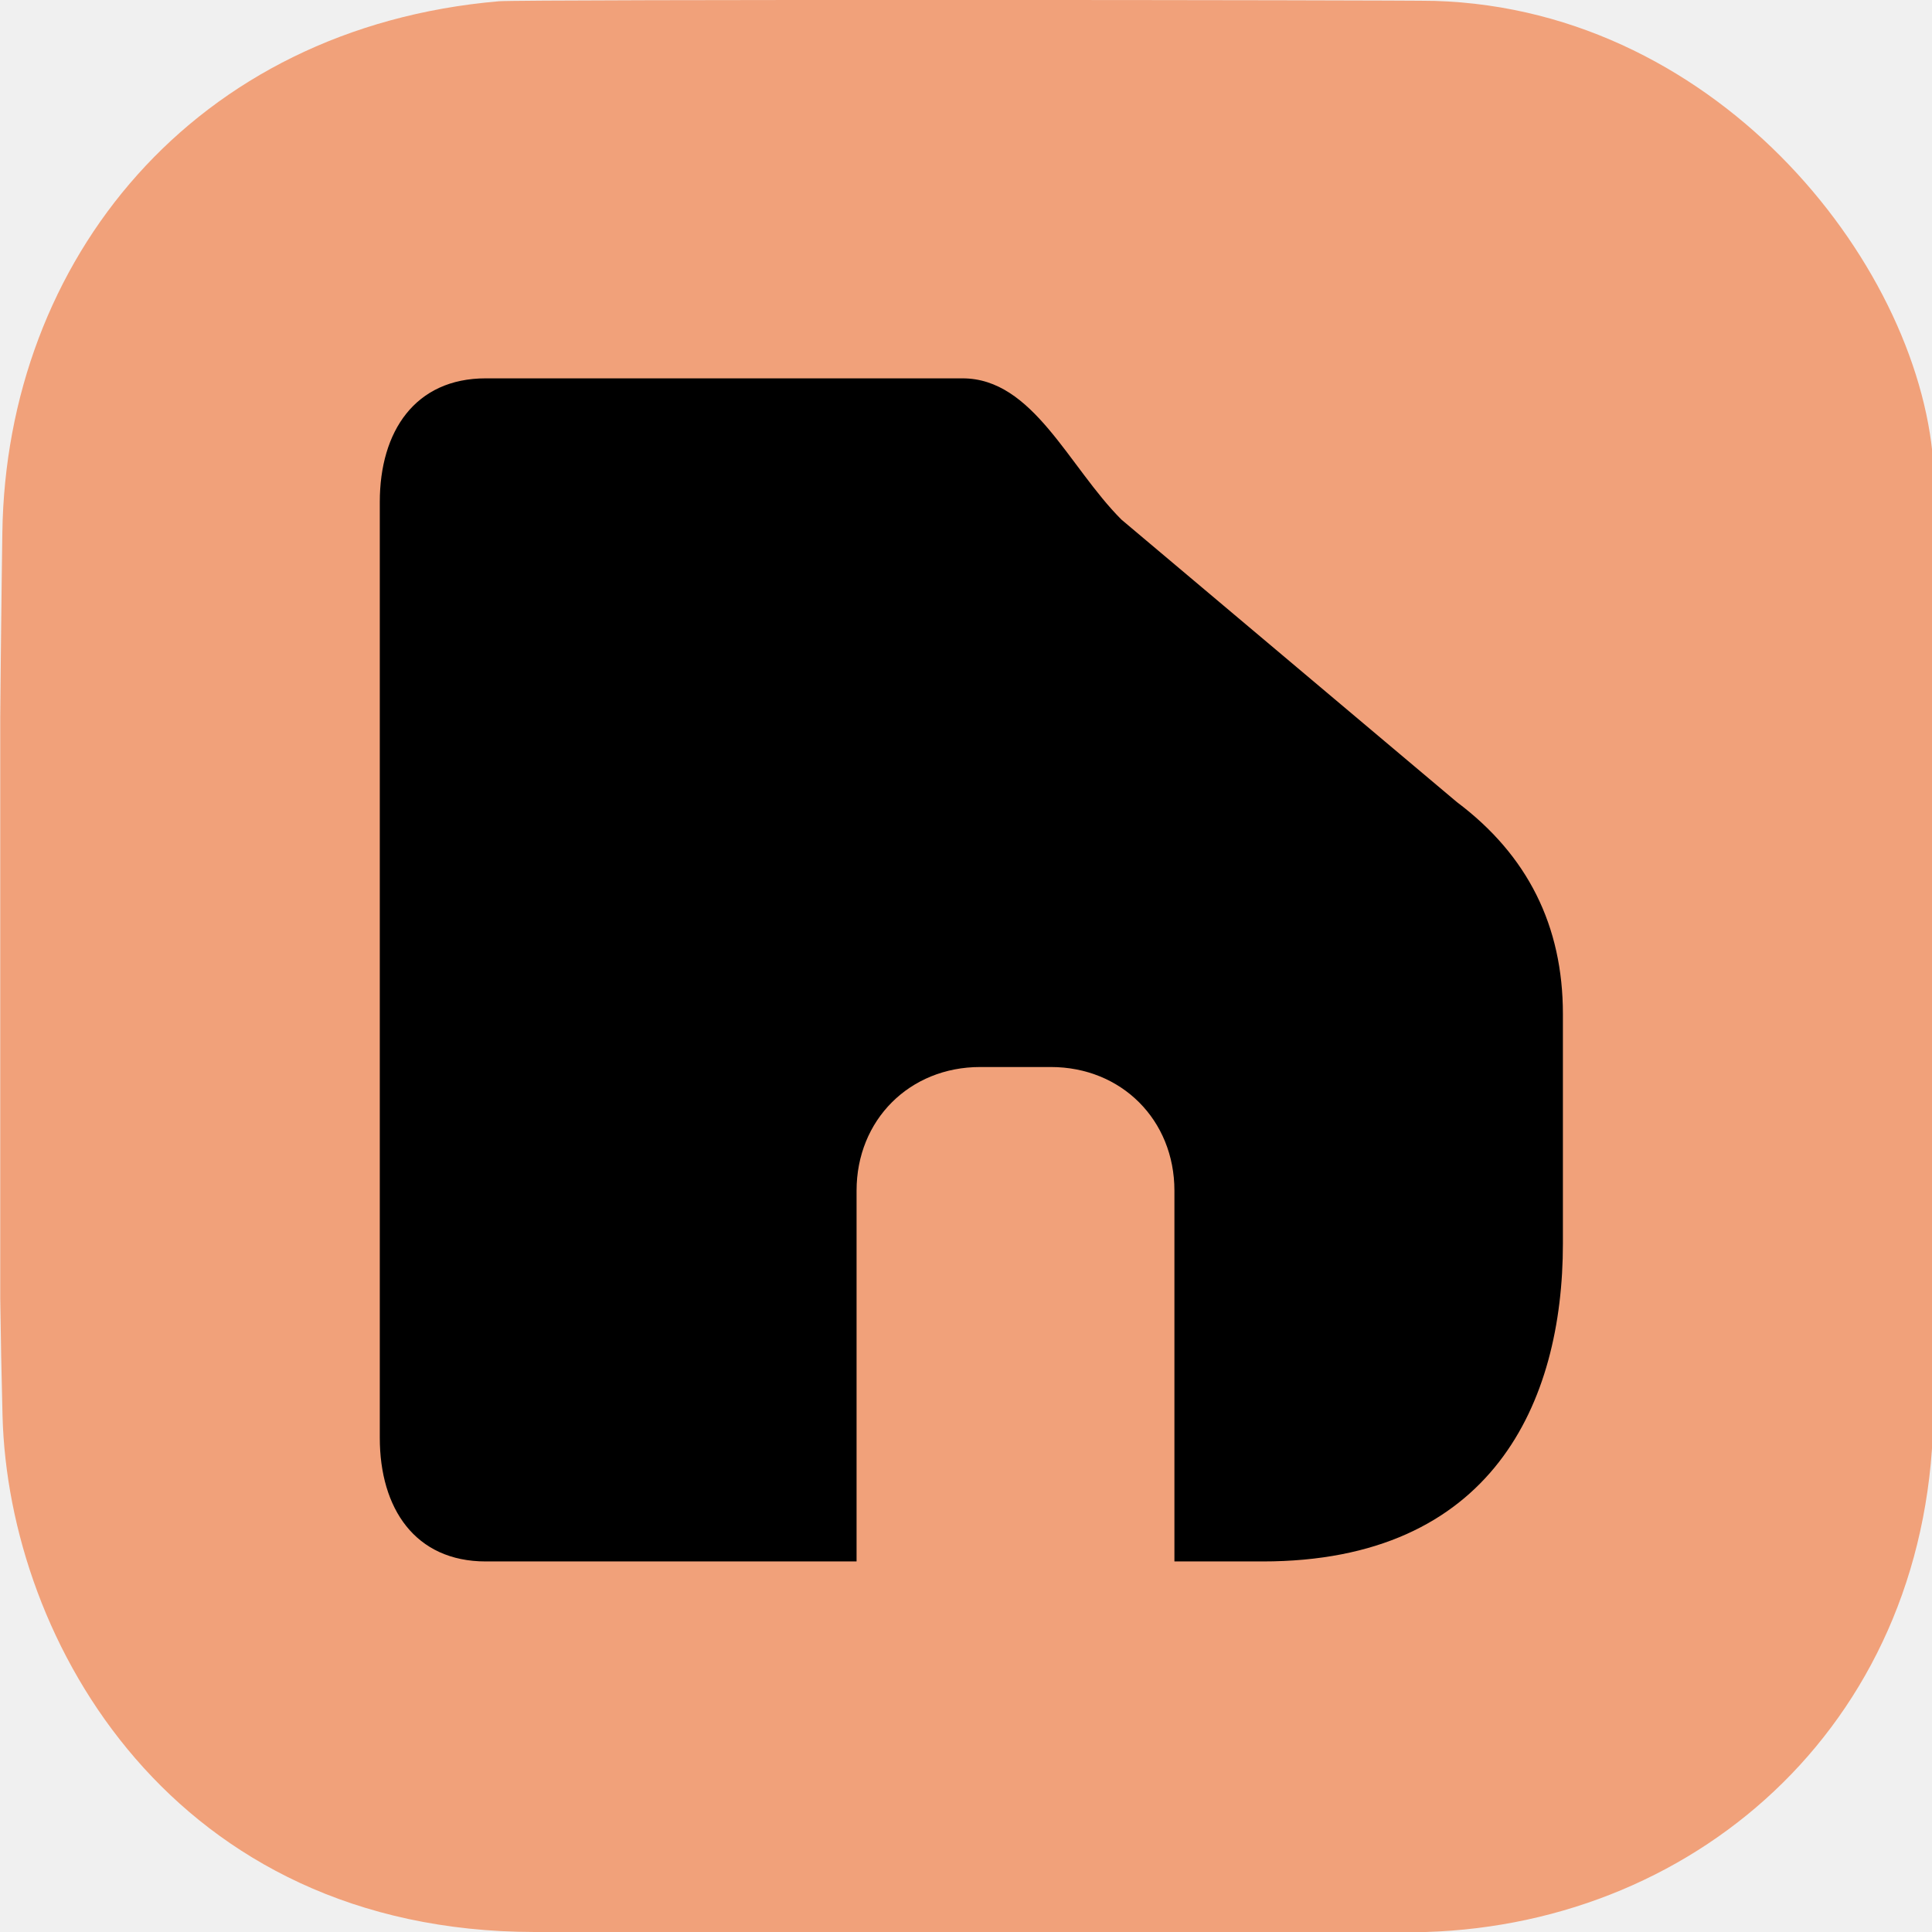
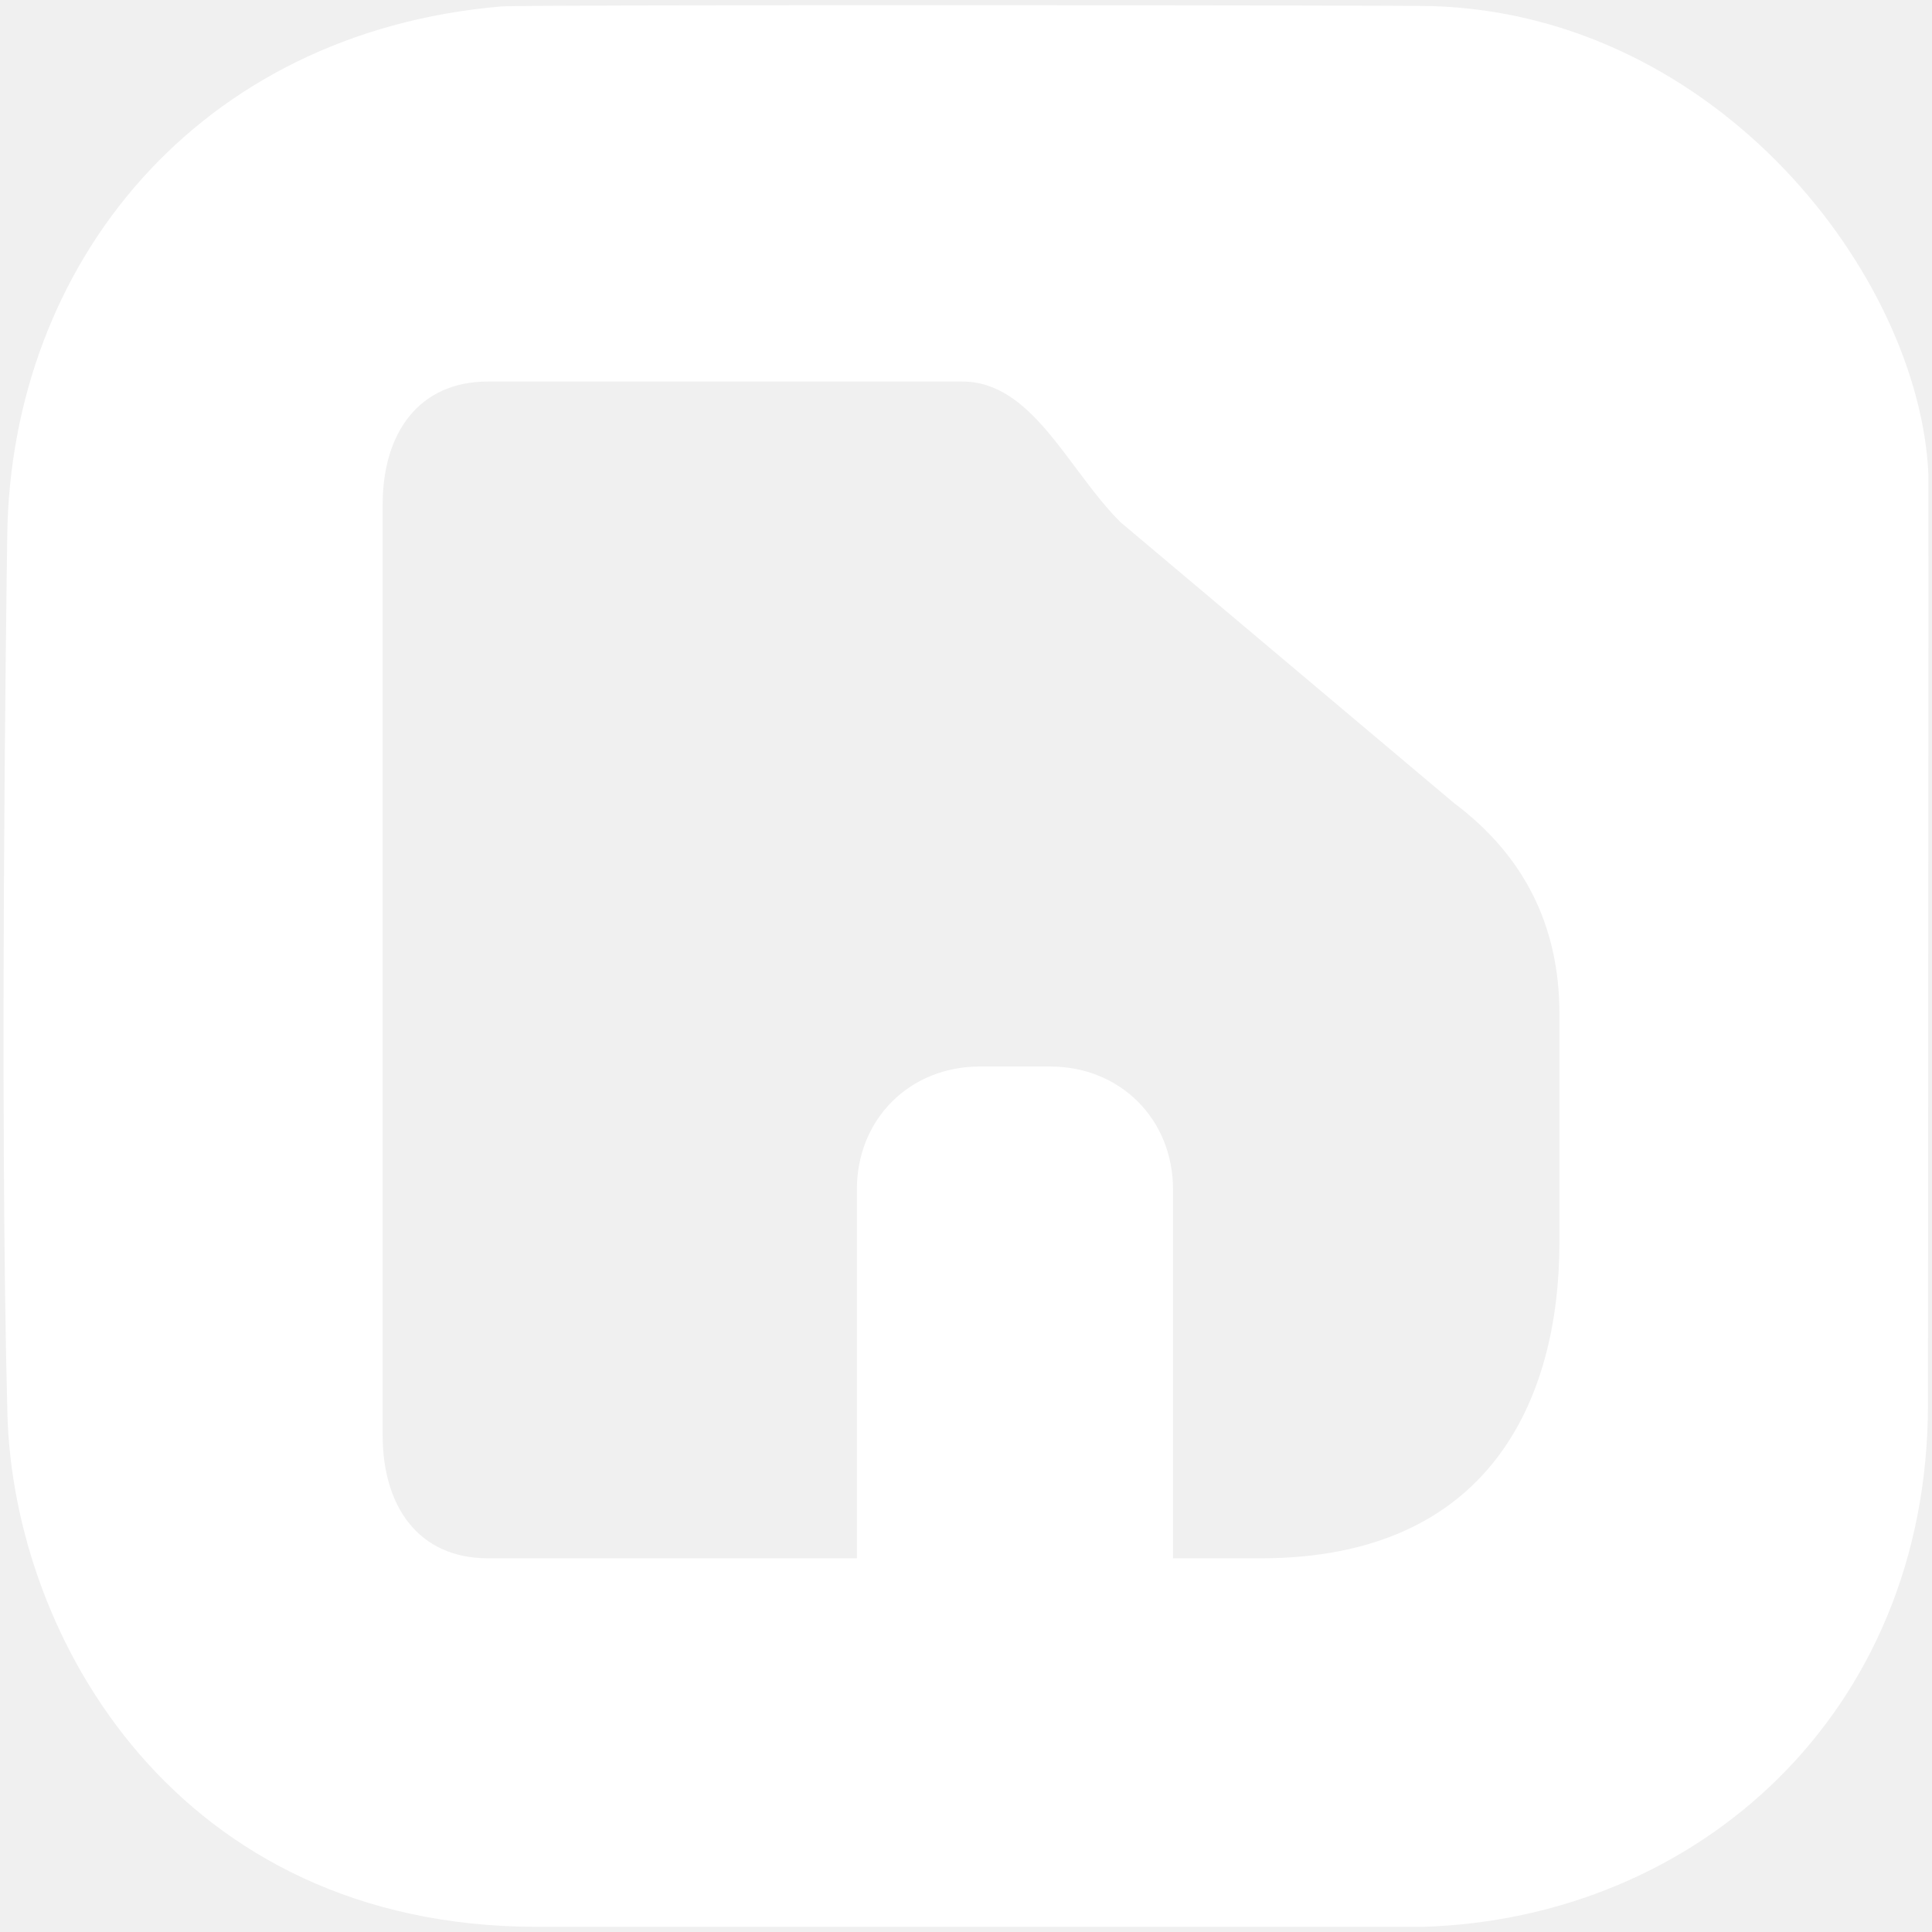
- <svg xmlns="http://www.w3.org/2000/svg" xml:space="preserve" style="fill-rule:evenodd;clip-rule:evenodd;stroke-linejoin:round;stroke-miterlimit:2" viewBox="0 0 24 24">
-   <g transform="matrix(.1579 0 0 .17143 -1.26 -1.2)">
-     <path d="M8 7h152v140H8z" style="fill:none" />
-     <clipPath id="a">
-       <path d="M8 7h152v140H8z" />
-     </clipPath>
-     <g clip-path="url(#a)">
-       <path d="M274.5 283.97h-101c-40.82-.06-59.56-32.82-60.23-58.47-.92-35.14-.13-92-.02-100 .43-30.88 21.65-57.23 56.24-60.21 2.62-.23 102.64-.15 106.02-.04 32.61 1 55.45 30.72 56.5 53.27.03.6-.04 97.5-.04 105.98-.03 35.17-26.28 58.5-57.47 59.47" style="fill:#f1a17a;fill-rule:nonzero" transform="matrix(.69461 0 0 .63978 -70.5 -34.68)" />
-       <path d="M222 108h-54c-8 0-12 6-12 14v106c0 8 4 14 12 14h88c26 0 34-18 34-36v-26q0-15-12-24l-38-32c-6-6-10-16-18-16" style="fill-rule:nonzero" transform="matrix(.69461 0 0 .63978 -70.5 -34.68)" />
-       <path d="M210 244v-44c0-8 6-14 14-14h8c8 0 14 6 14 14v45z" style="fill:#f1a17a;fill-rule:nonzero" transform="matrix(.69461 0 0 .63978 -70.5 -34.68)" />
+ <svg xmlns="http://www.w3.org/2000/svg" width="100%" height="100%" viewBox="0 0 24 24" version="1.1" xml:space="preserve" style="fill-rule:evenodd;clip-rule:evenodd;stroke-linejoin:round;stroke-miterlimit:2;">
+   <g transform="matrix(1,0,0,1,-535,-1.17844)">
+     <g id="Plenta-Casa---Light-Mode" transform="matrix(0.157895,0,0,0.171429,533.7368,-0.02156)">
+       <rect x="8" y="7" width="152" height="140" style="fill:none;" />
+       <g transform="matrix(0.690909,0,0,0.636364,-69.67602,-34.08028)">
+         <path d="M274.5,283.966L173.5,283.966C132.679,283.911 113.938,251.149 113.268,225.505C112.35,190.363 113.141,133.499 113.252,125.499C113.682,94.619 134.904,68.268 169.485,65.289C172.111,65.063 272.129,65.143 275.515,65.248C308.12,66.259 330.965,95.965 332.015,118.518C332.044,119.125 331.972,216.021 331.966,224.5C331.94,259.674 305.693,282.997 274.5,283.966ZM246,242L256,242C282,242 290,224 290,206L290,180C290,170 286,162 278,156L240,124C234,118 230,108 222,108L168,108C160,108 156,114 156,122L156,228C156,236 160,242 168,242L210,242L210,200C210,192 216,186 224,186L232,186C240,186 246,192 246,200L246,242Z" style="fill:white;" />
+       </g>
    </g>
  </g>
</svg>
